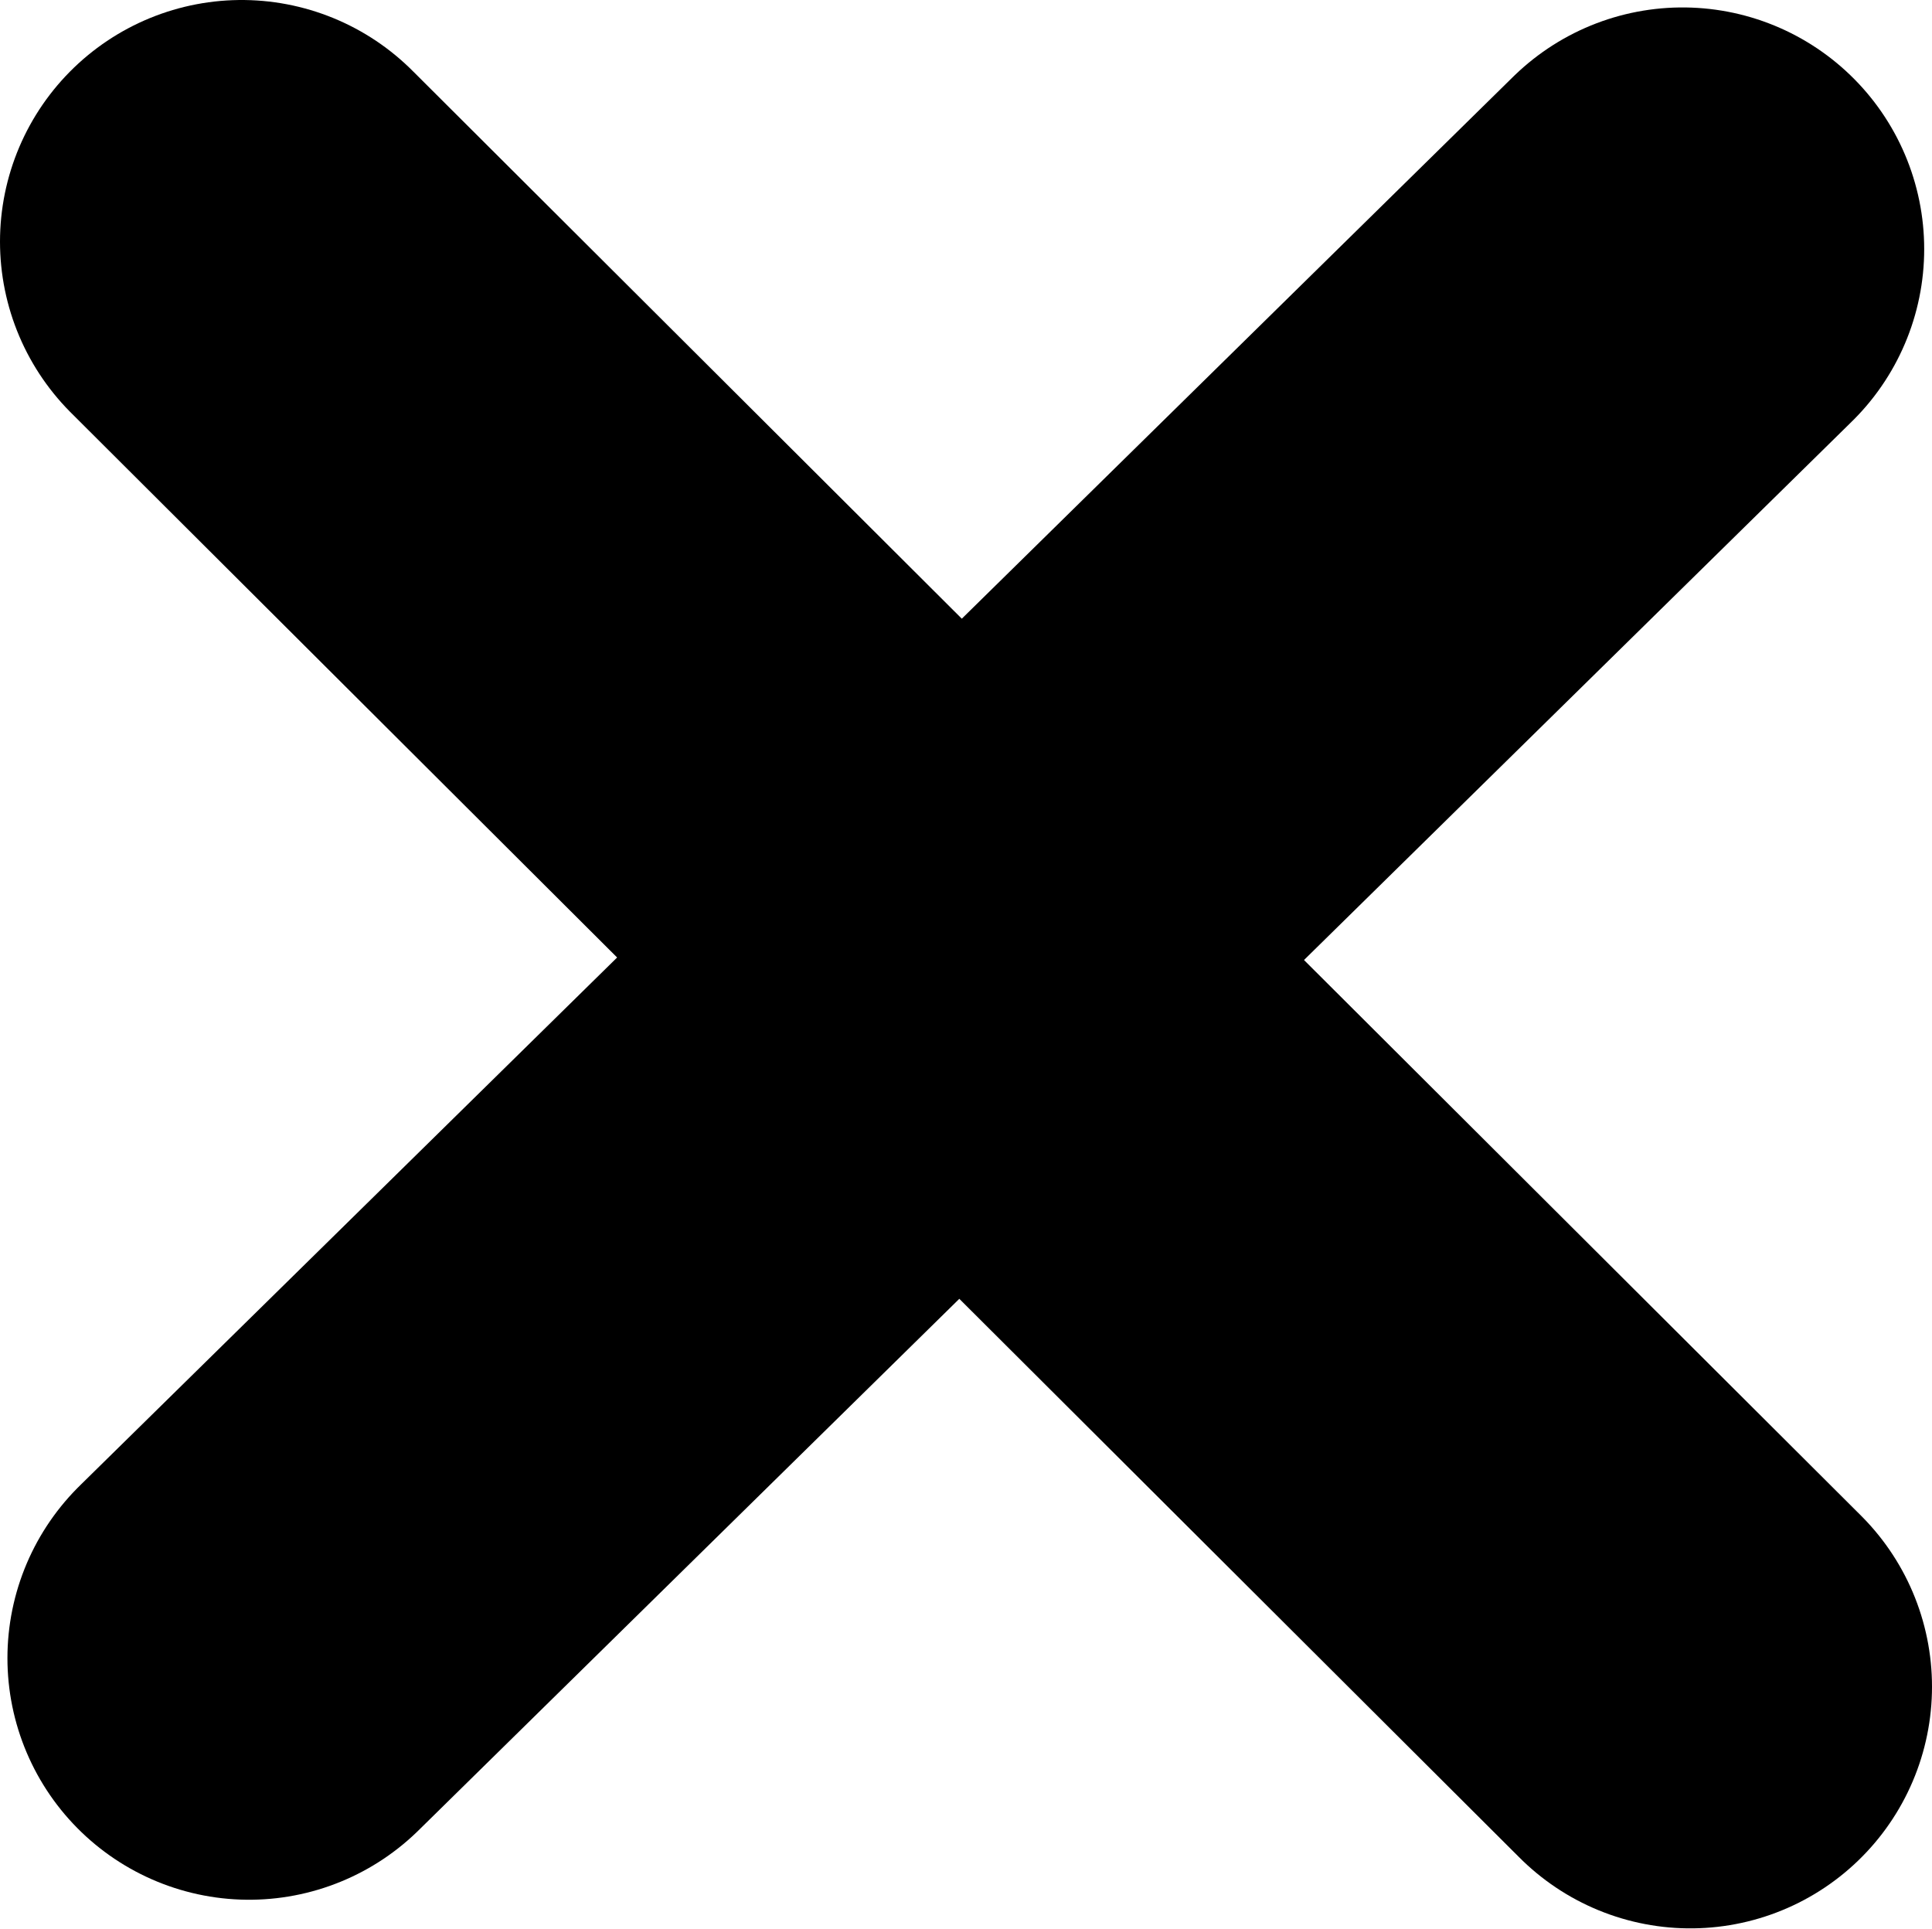
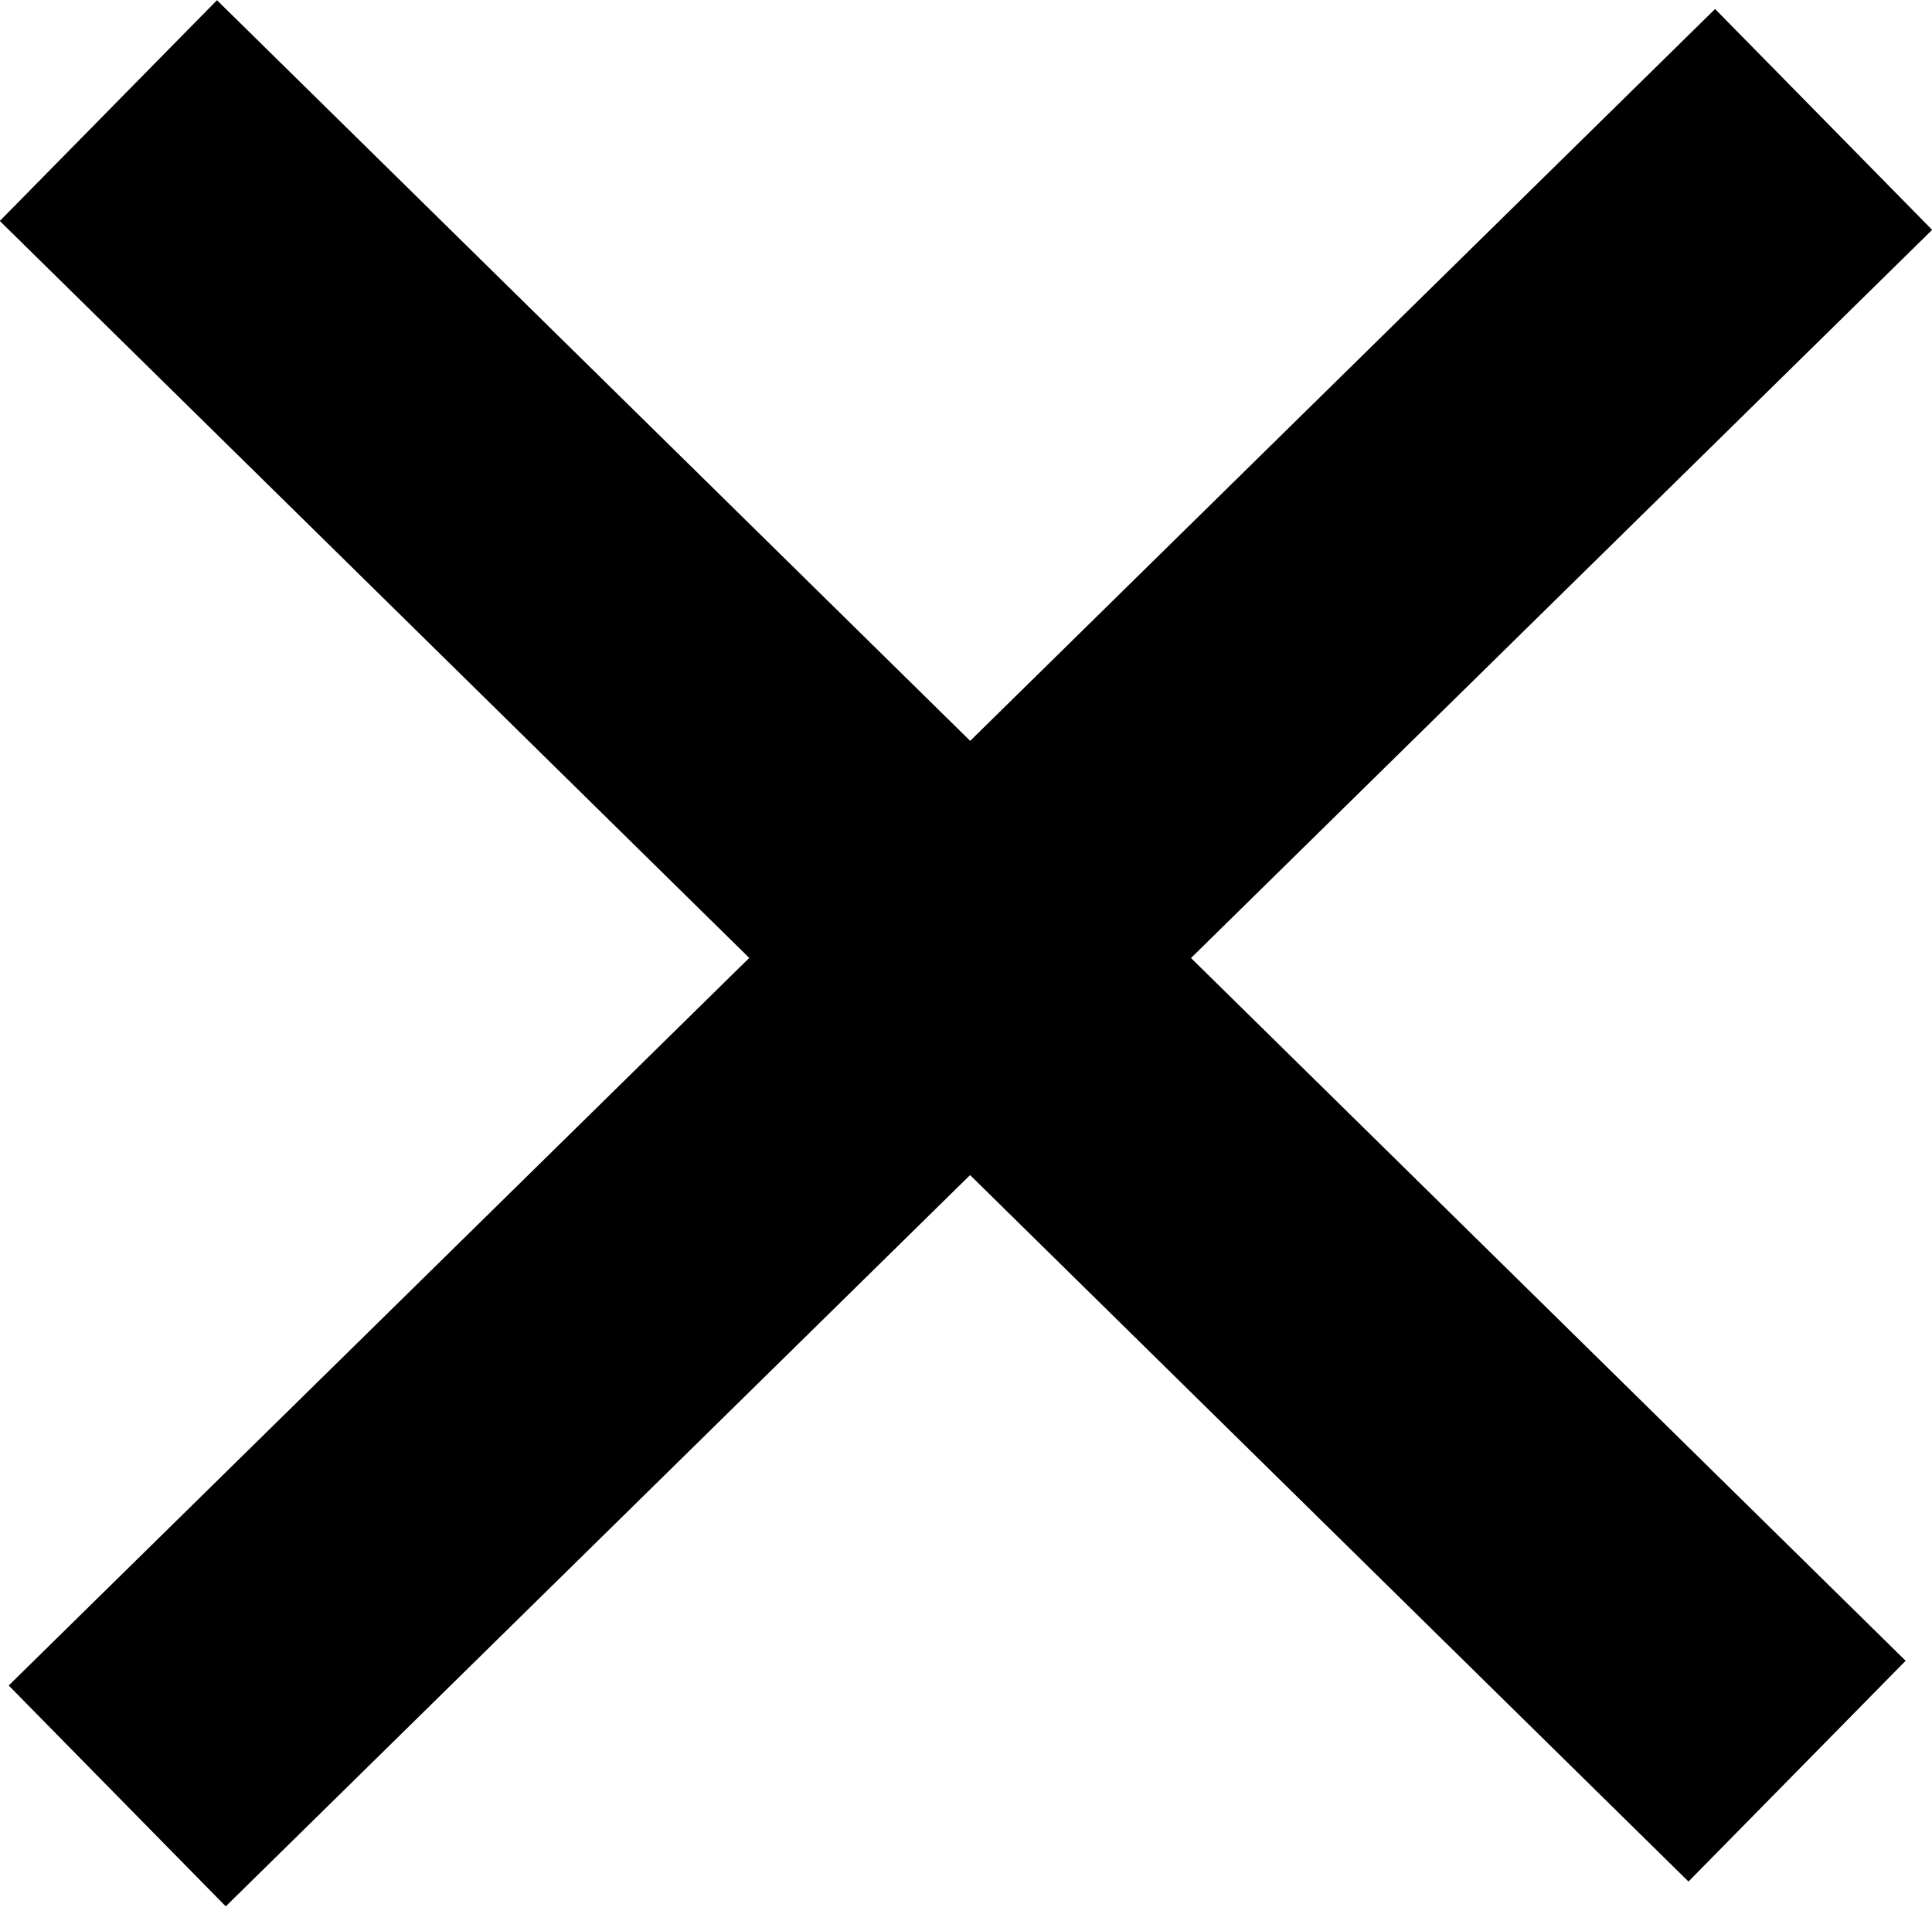
- <svg xmlns="http://www.w3.org/2000/svg" viewBox="0 0 51.97 51.87">
+ <svg xmlns="http://www.w3.org/2000/svg" viewBox="0 0 43.67 43.1">
  <defs>
-     <style>.cls-1{fill:none;stroke:#000;stroke-linecap:round;stroke-linejoin:round;stroke-width:13px;}</style>
+     <style>.cls-1,.cls-2{fill:none;stroke:#000;stroke-width:7px;}.cls-1{stroke-miterlimit:10;}.cls-2{stroke-linejoin:round;}</style>
  </defs>
  <g id="Layer_2" data-name="Layer 2">
    <g id="Close">
-       <line class="cls-1" x1="45.26" y1="6.7" x2="6.7" y2="44.6" />
-       <line class="cls-1" x1="45.47" y1="45.37" x2="6.5" y2="6.5" />
+       <line class="cls-1" x1="41.22" y1="2.7" x2="2.65" y2="40.6" />
+       <line class="cls-2" x1="40.62" y1="40.04" x2="2.45" y2="2.5" />
    </g>
  </g>
</svg>
